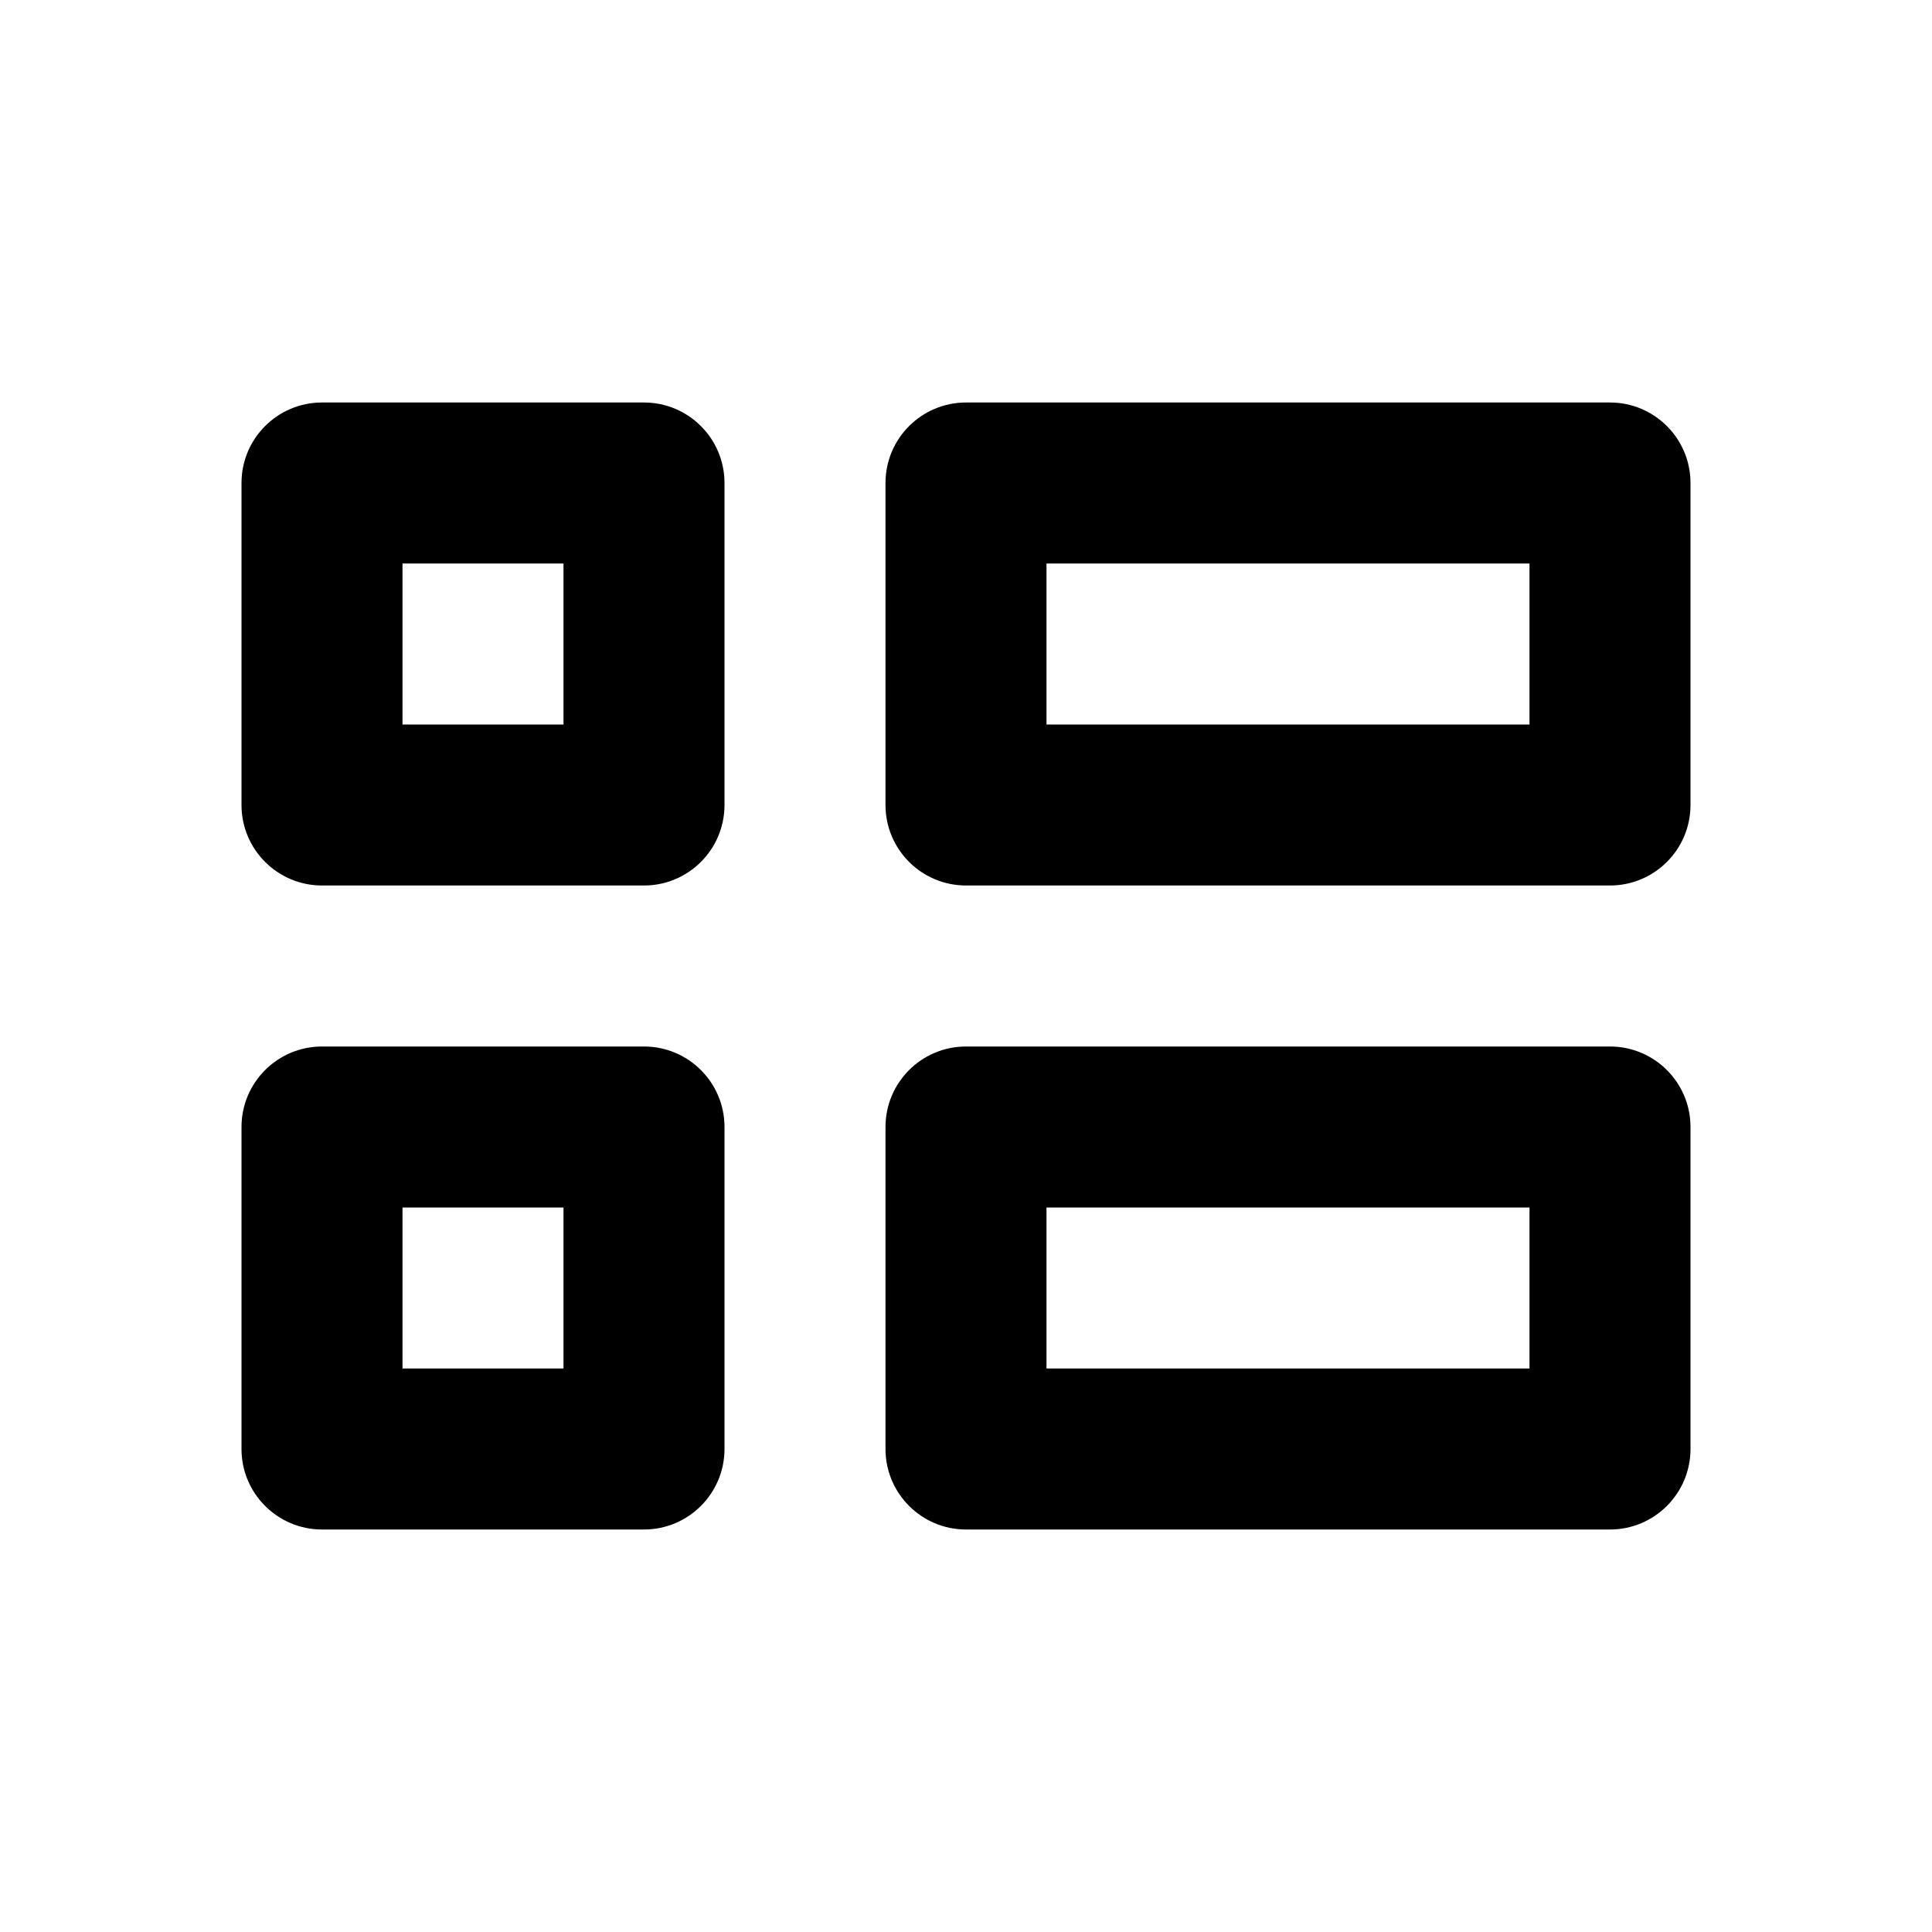
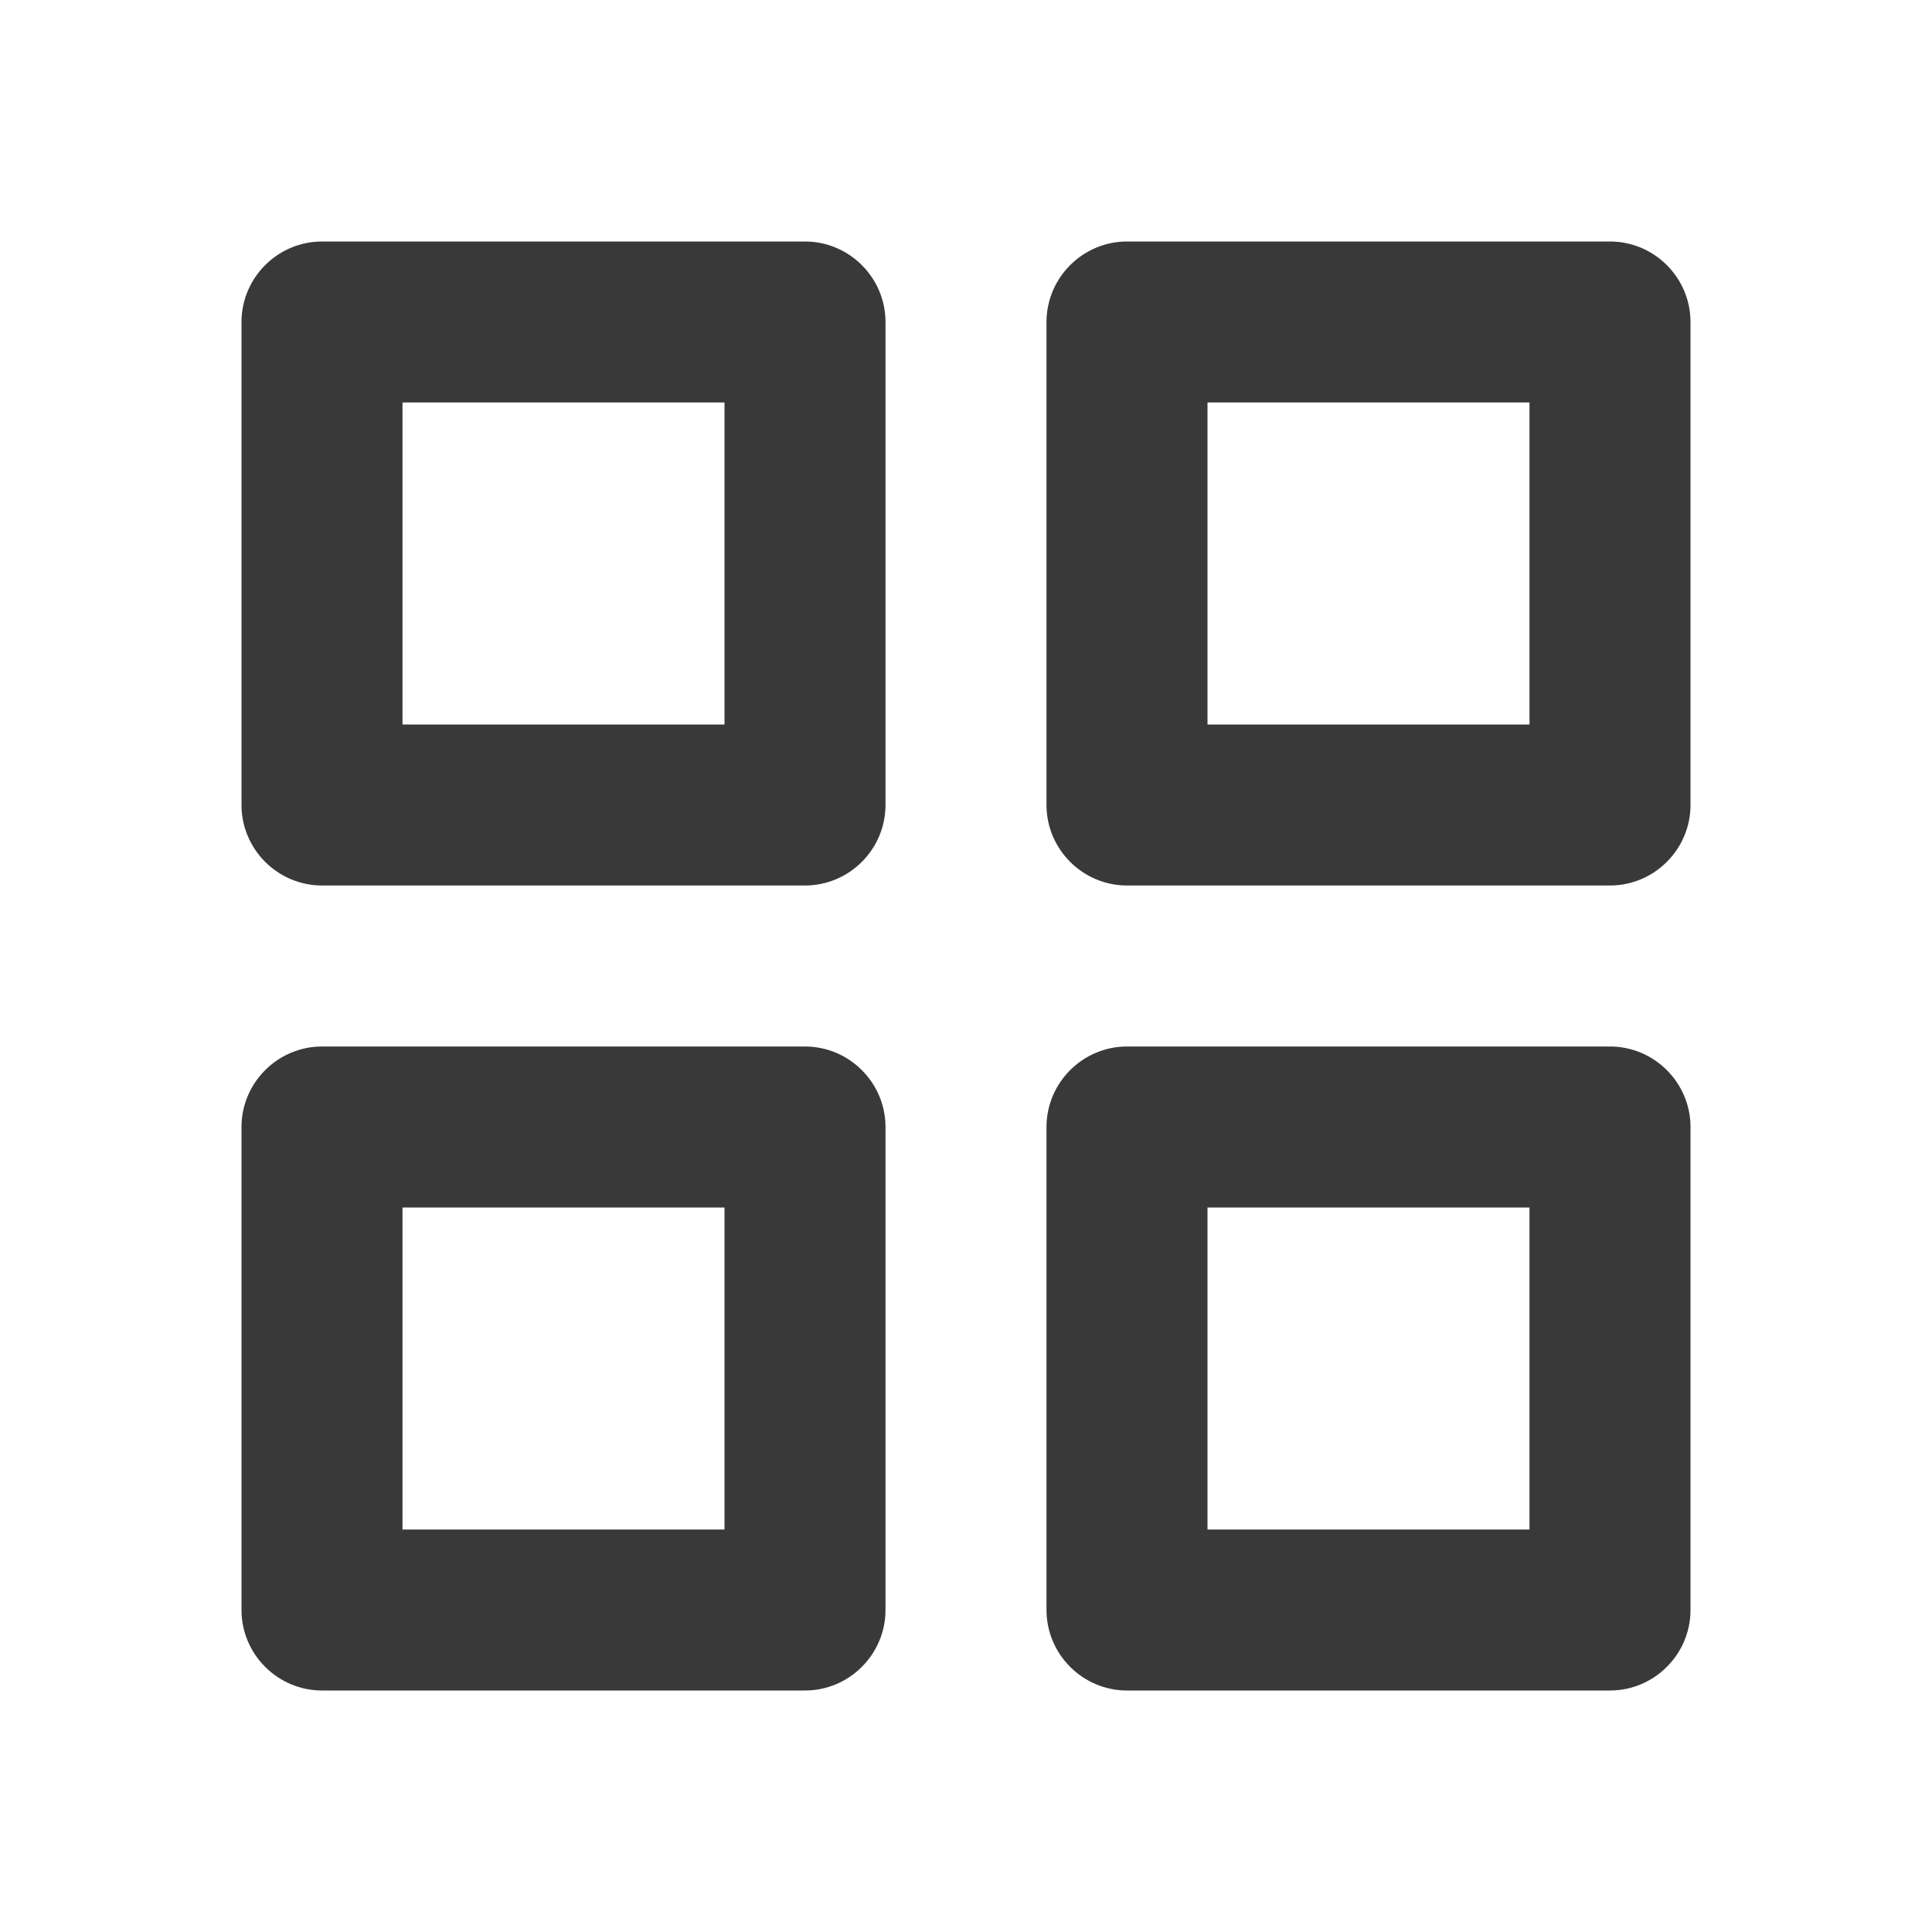
- <svg xmlns="http://www.w3.org/2000/svg" width="24" height="24" viewBox="0 0 24 24">
-   <path d="M4,13 L8,13 C8.552,13 9,13.448 9,14 L9,18 C9,18.552 8.552,19 8,19 L4,19 C3.448,19 3,18.552 3,18 L3,14 C3,13.448 3.448,13 4,13 Z M4,5 L8,5 C8.552,5 9,5.448 9,6 L9,10 C9,10.552 8.552,11 8,11 L4,11 C3.448,11 3,10.552 3,10 L3,6 C3,5.448 3.448,5 4,5 Z M12,5 L20,5 C20.552,5 21,5.448 21,6 L21,10 C21,10.552 20.552,11 20,11 L12,11 C11.448,11 11,10.552 11,10 L11,6 C11,5.448 11.448,5 12,5 Z M12,13 L20,13 C20.552,13 21,13.448 21,14 L21,18 C21,18.552 20.552,19 20,19 L12,19 C11.448,19 11,18.552 11,18 L11,14 C11,13.448 11.448,13 12,13 Z M5,7 L5,9 L7,9 L7,7 L5,7 Z M5,15 L5,17 L7,17 L7,15 L5,15 Z M13,17 L19,17 L19,15 L13,15 L13,17 Z M13,9 L19,9 L19,7 L13,7 L13,9 Z" />
+ <svg xmlns="http://www.w3.org/2000/svg" version="1.1" id="Layer_1" x="0px" y="0px" viewBox="0 0 48 48" style="enable-background:new 0 0 48 48;" xml:space="preserve">
+   <style type="text/css">
+ 	.st0{fill:#393939;}
+ </style>
+   <path class="st0" d="M30,10v8h8v-8H30z M28,6h12c1.1,0,2,0.9,2,2v12c0,1.1-0.9,2-2,2H28c-1.1,0-2-0.9-2-2V8C26,6.9,26.9,6,28,6z   M10,30v8h8v-8H10z M8,26h12c1.1,0,2,0.9,2,2v12c0,1.1-0.9,2-2,2H8c-1.1,0-2-0.9-2-2V28C6,26.9,6.9,26,8,26z M28,26h12  c1.1,0,2,0.9,2,2v12c0,1.1-0.9,2-2,2H28c-1.1,0-2-0.9-2-2V28C26,26.9,26.9,26,28,26z M30,30v8l8,0v-8H30z M10,10v8h8v-8H10z M8,6h12  c1.1,0,2,0.9,2,2v12c0,1.1-0.9,2-2,2H8c-1.1,0-2-0.9-2-2V8C6,6.9,6.9,6,8,6z" />
</svg>
